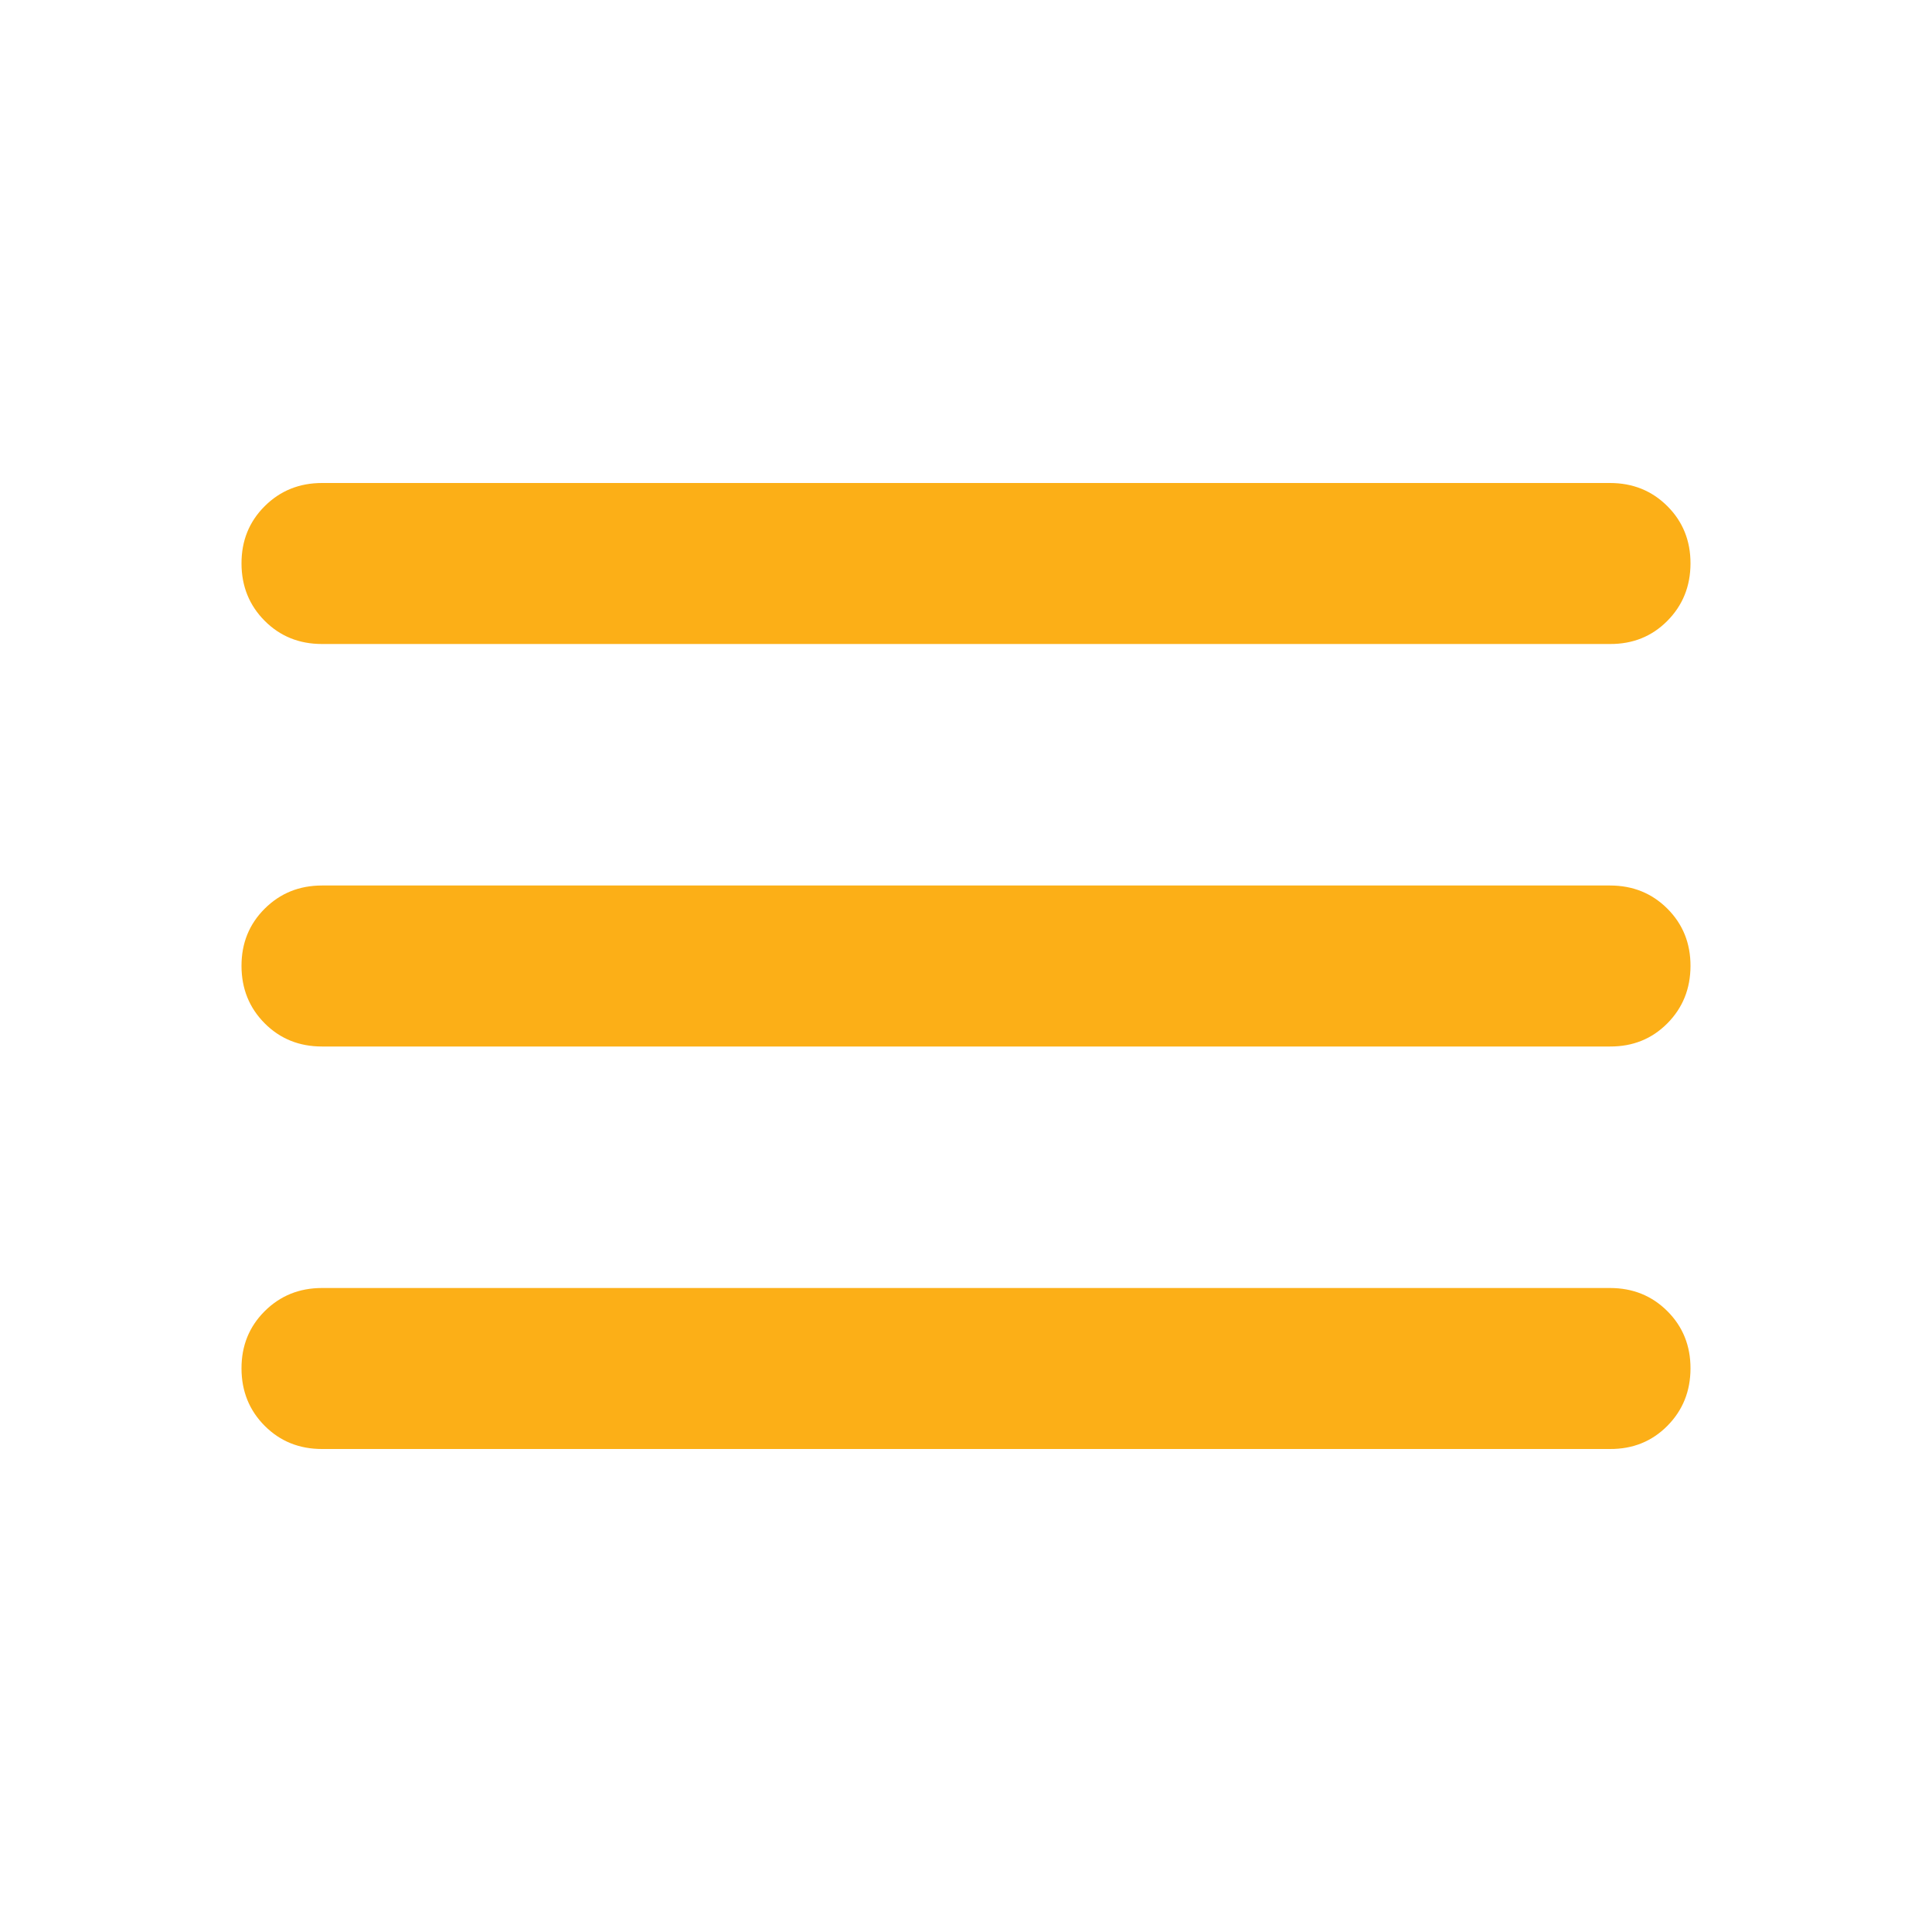
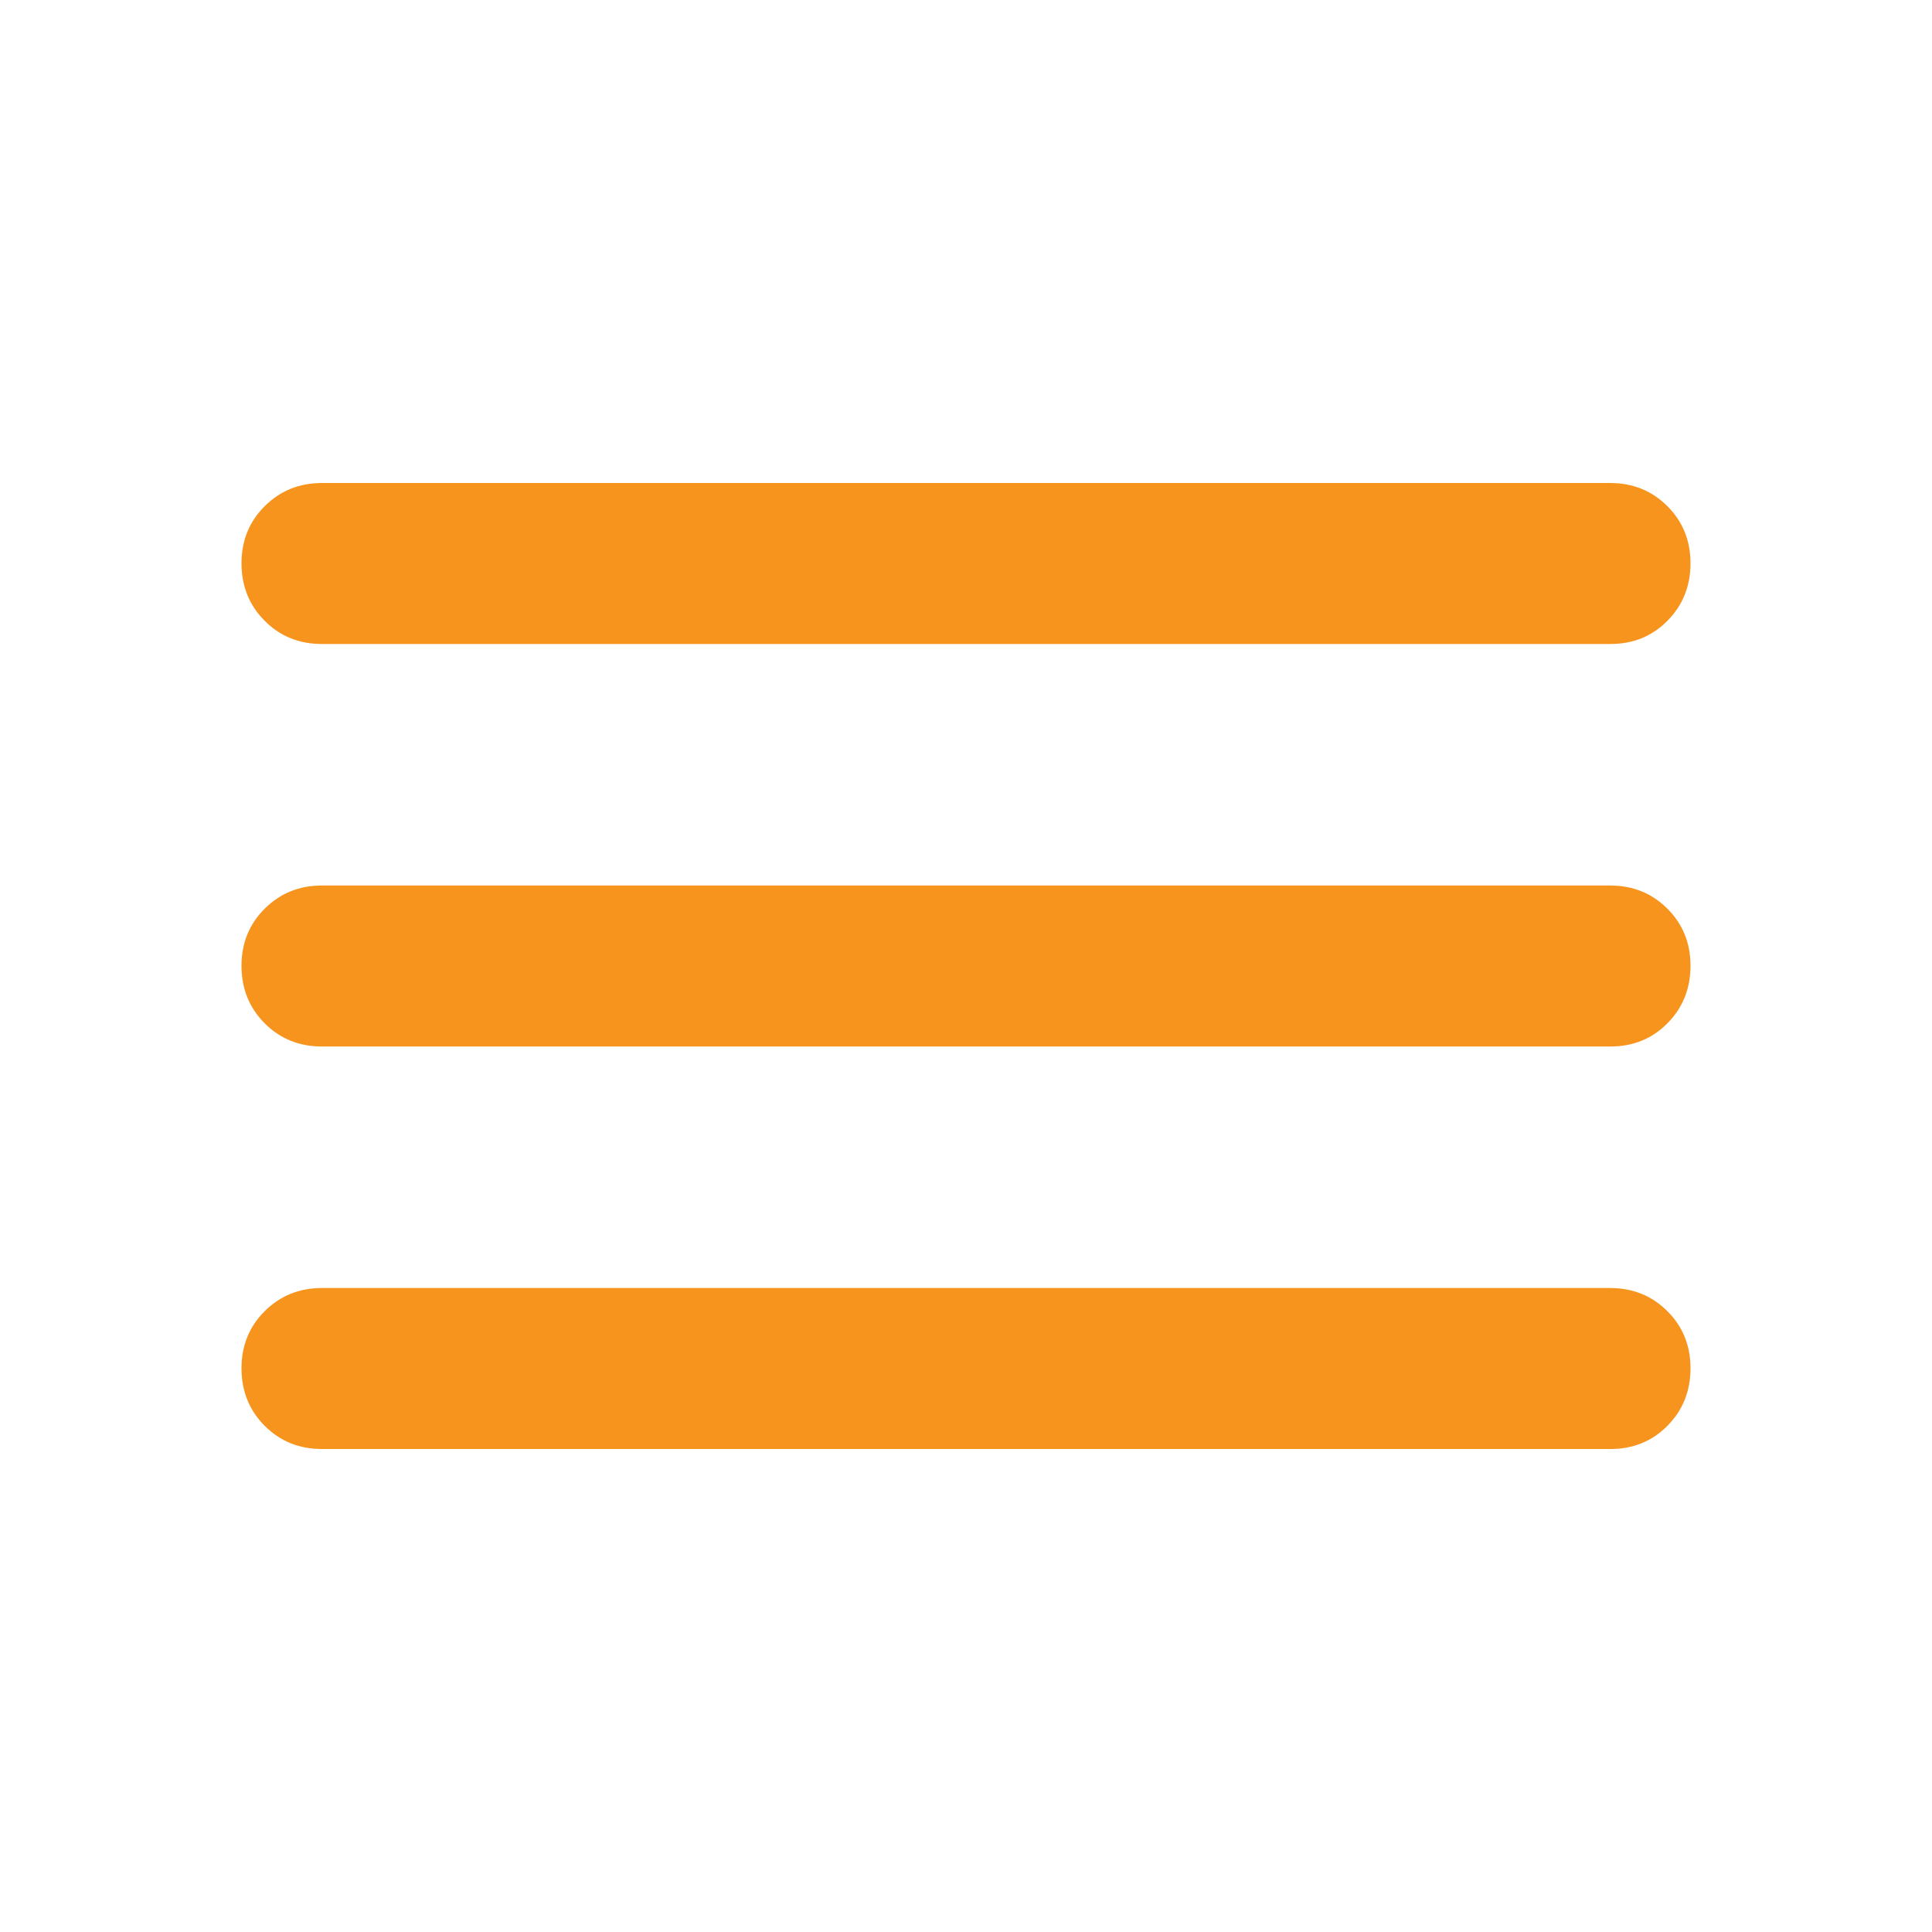
<svg xmlns="http://www.w3.org/2000/svg" width="24" height="24" viewBox="0 0 24 24">
-   <path fill="#FCAF17" d="M4 18q-.425 0-.712-.288T3 17t.288-.712T4 16h16q.425 0 .713.288T21 17t-.288.713T20 18zm0-5q-.425 0-.712-.288T3 12t.288-.712T4 11h16q.425 0 .713.288T21 12t-.288.713T20 13zm0-5q-.425 0-.712-.288T3 7t.288-.712T4 6h16q.425 0 .713.288T21 7t-.288.713T20 8z" />
+   <path fill="#F7941D" d="M4 18q-.425 0-.712-.288T3 17t.288-.712T4 16h16q.425 0 .713.288T21 17t-.288.713T20 18zm0-5q-.425 0-.712-.288T3 12t.288-.712T4 11h16q.425 0 .713.288T21 12t-.288.713T20 13zm0-5q-.425 0-.712-.288T3 7t.288-.712T4 6h16q.425 0 .713.288T21 7t-.288.713T20 8z" />
</svg>
